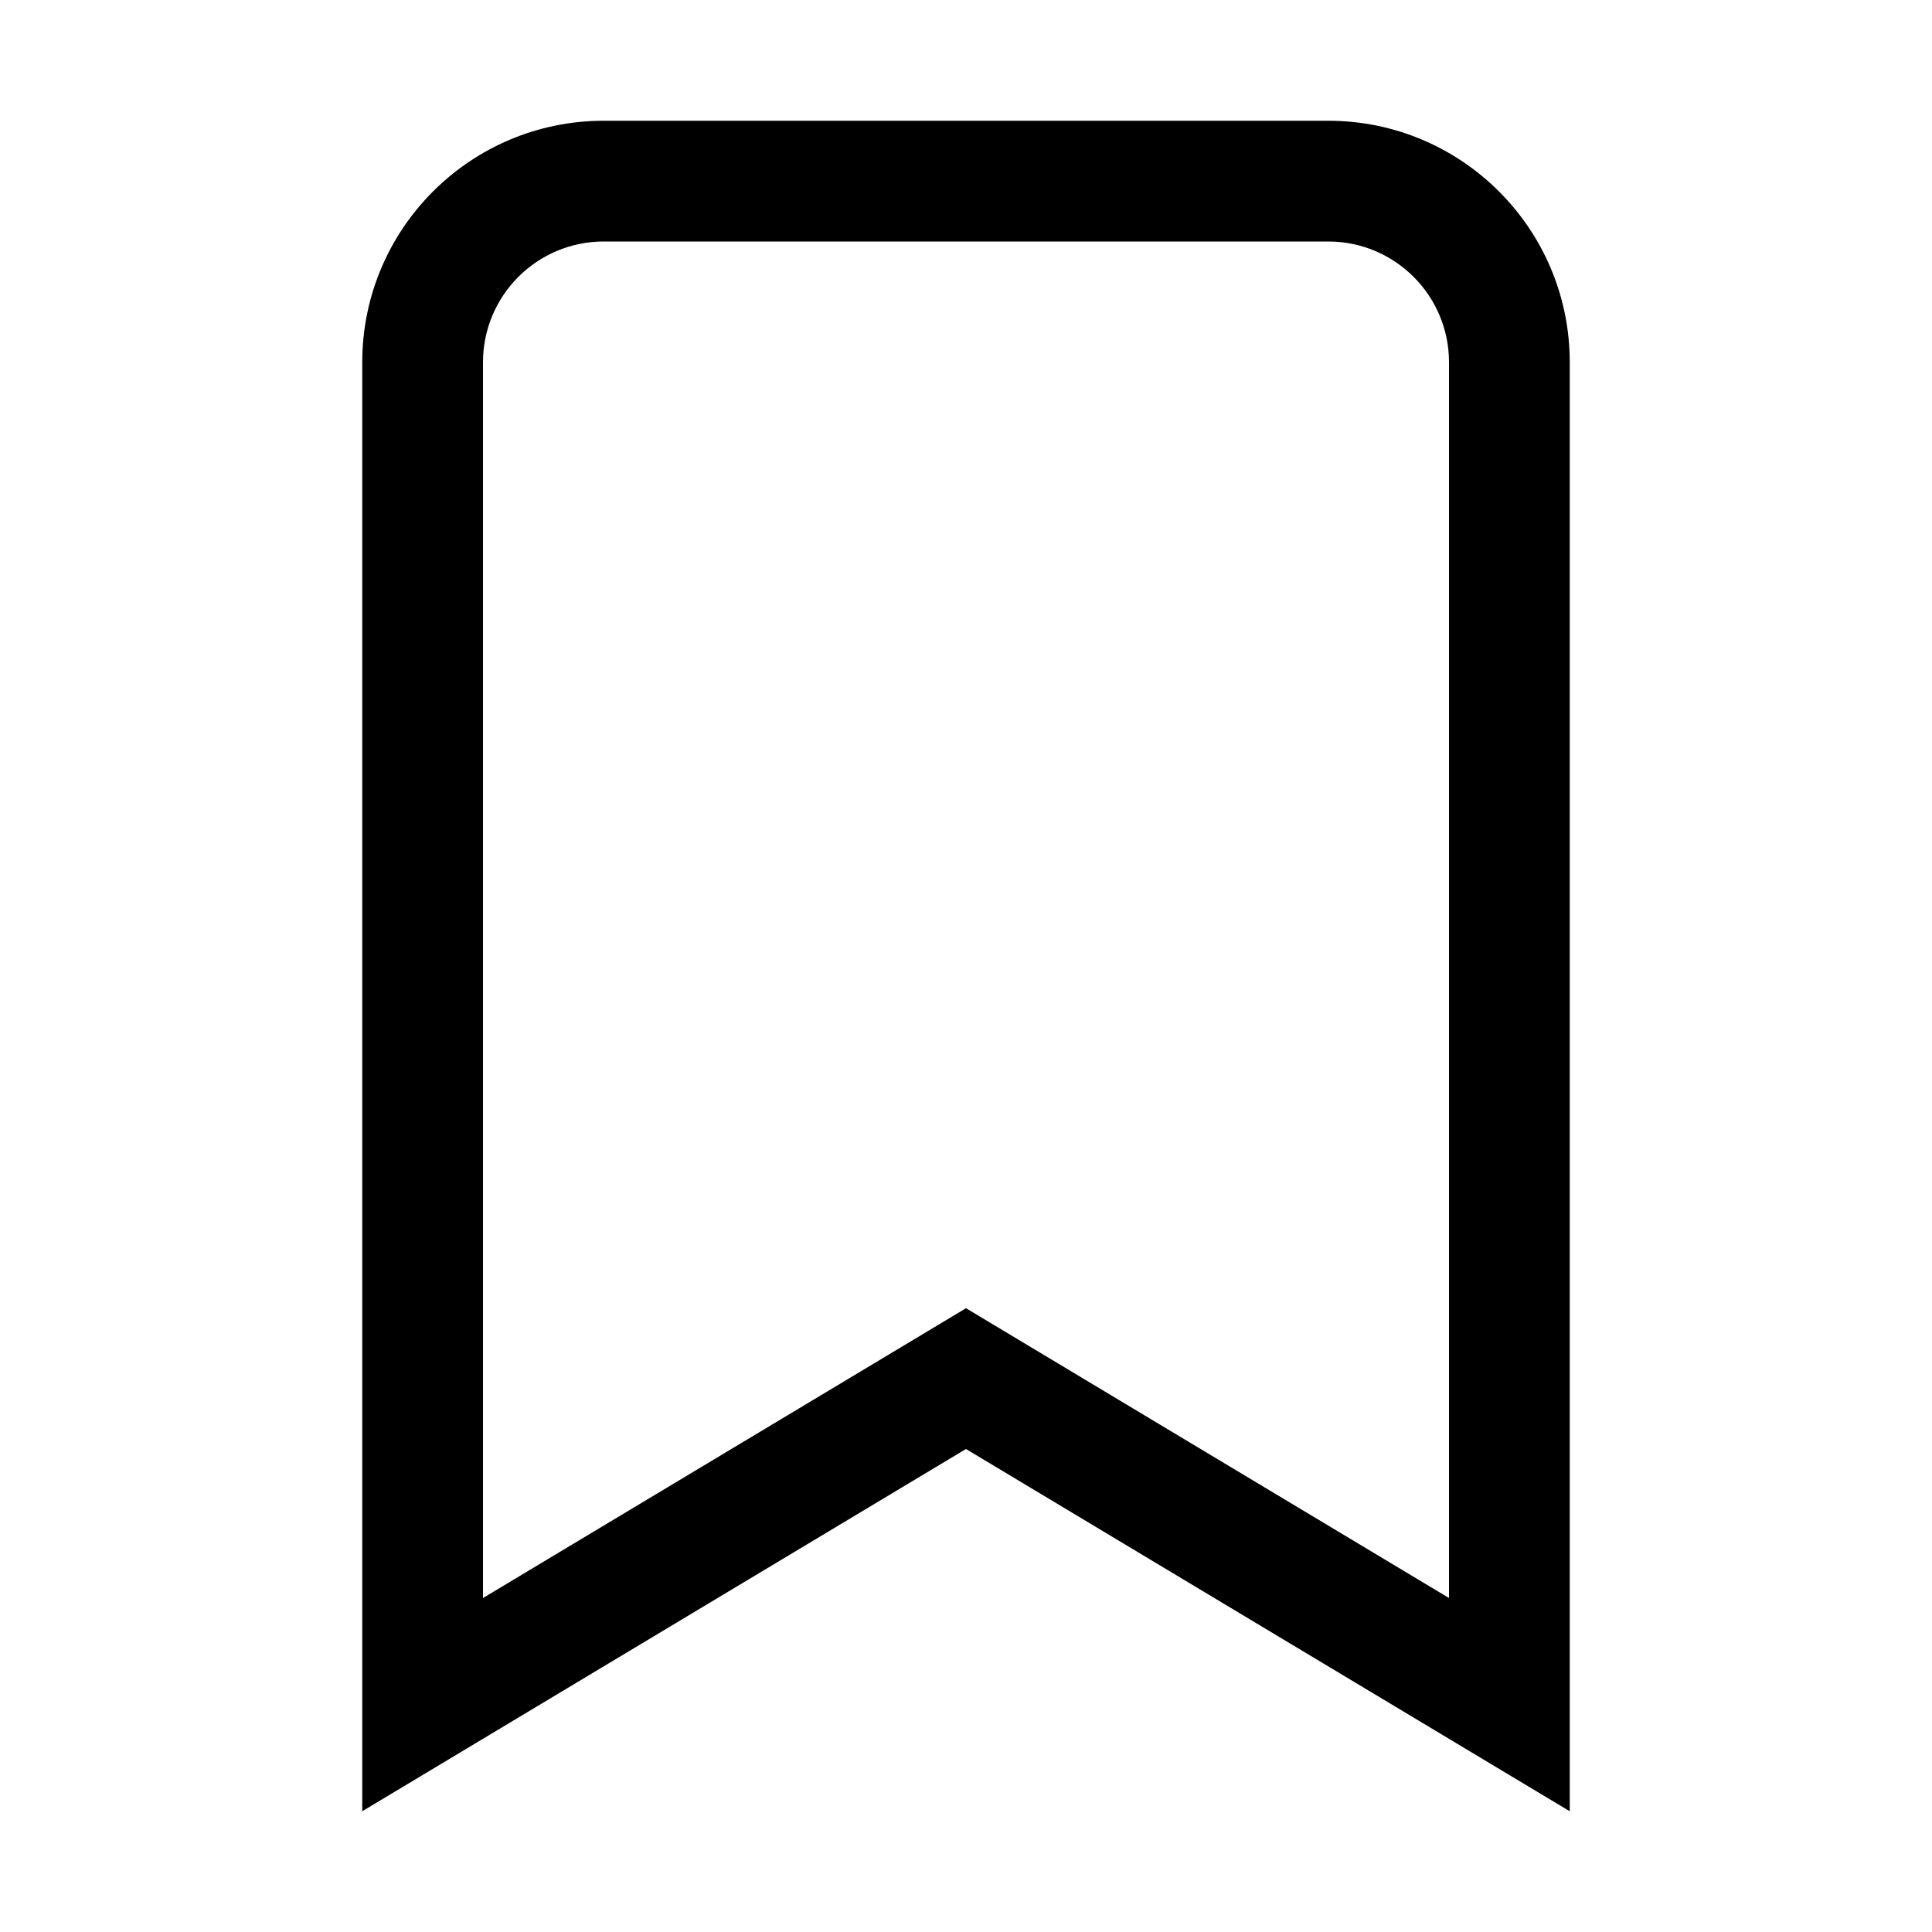
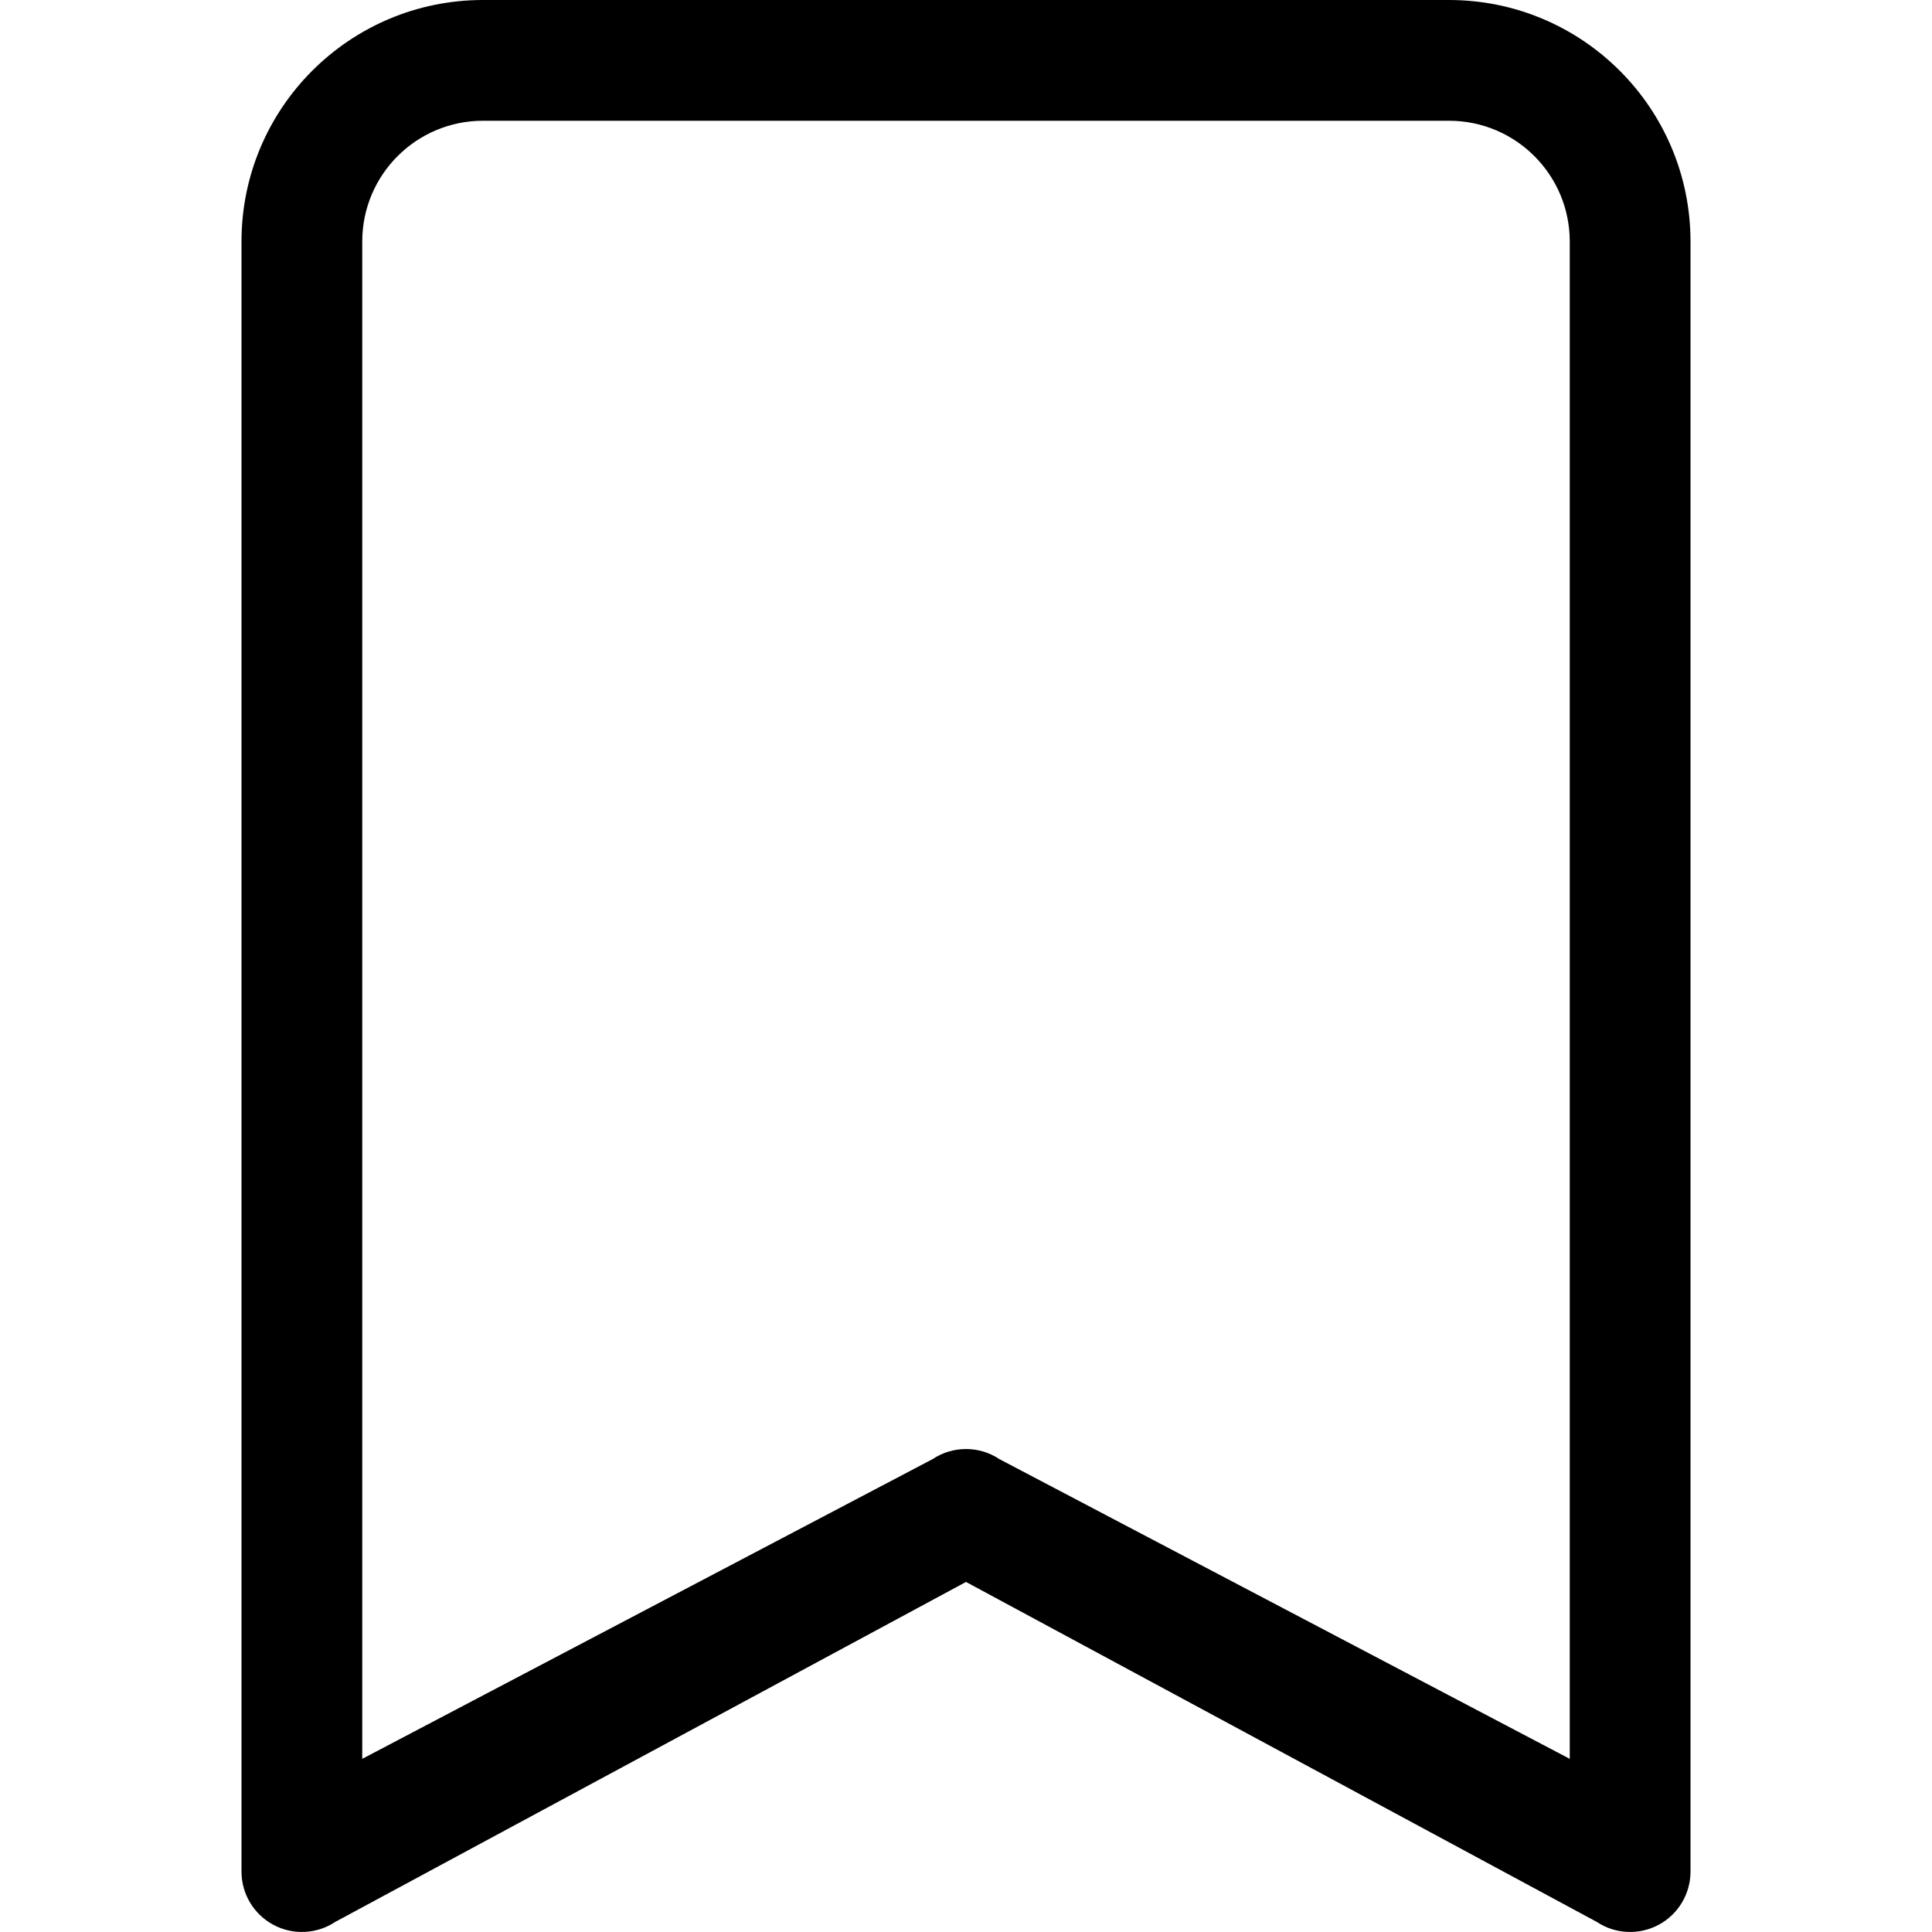
<svg xmlns="http://www.w3.org/2000/svg" width="1em" height="1em" viewBox="0 0 16 16" class="bi bi-bookmark" fill="currentColor">
-   <path fill-rule="evenodd" d="M8 12l5 3V3a2 2 0 0 0-2-2H5a2 2 0 0 0-2 2v12l5-3zm-4 1.234l4-2.4 4 2.4V3a1 1 0 0 0-1-1H5a1 1 0 0 0-1 1v10.234z" />
+   <path fill-rule="evenodd" d="M2 2a2 2 0 0 1 2-2h8a2 2 0 0 1 2 2v13.5a.5.5 0 0 1-.777.416L8 13.101l-5.223 2.815A.5.5 0 0 1 2 15.5V2zm2-1a1 1 0 0 0-1 1v12.566l4.723-2.482a.5.5 0 0 1 .554 0L13 14.566V2a1 1 0 0 0-1-1H4z" />
</svg>
